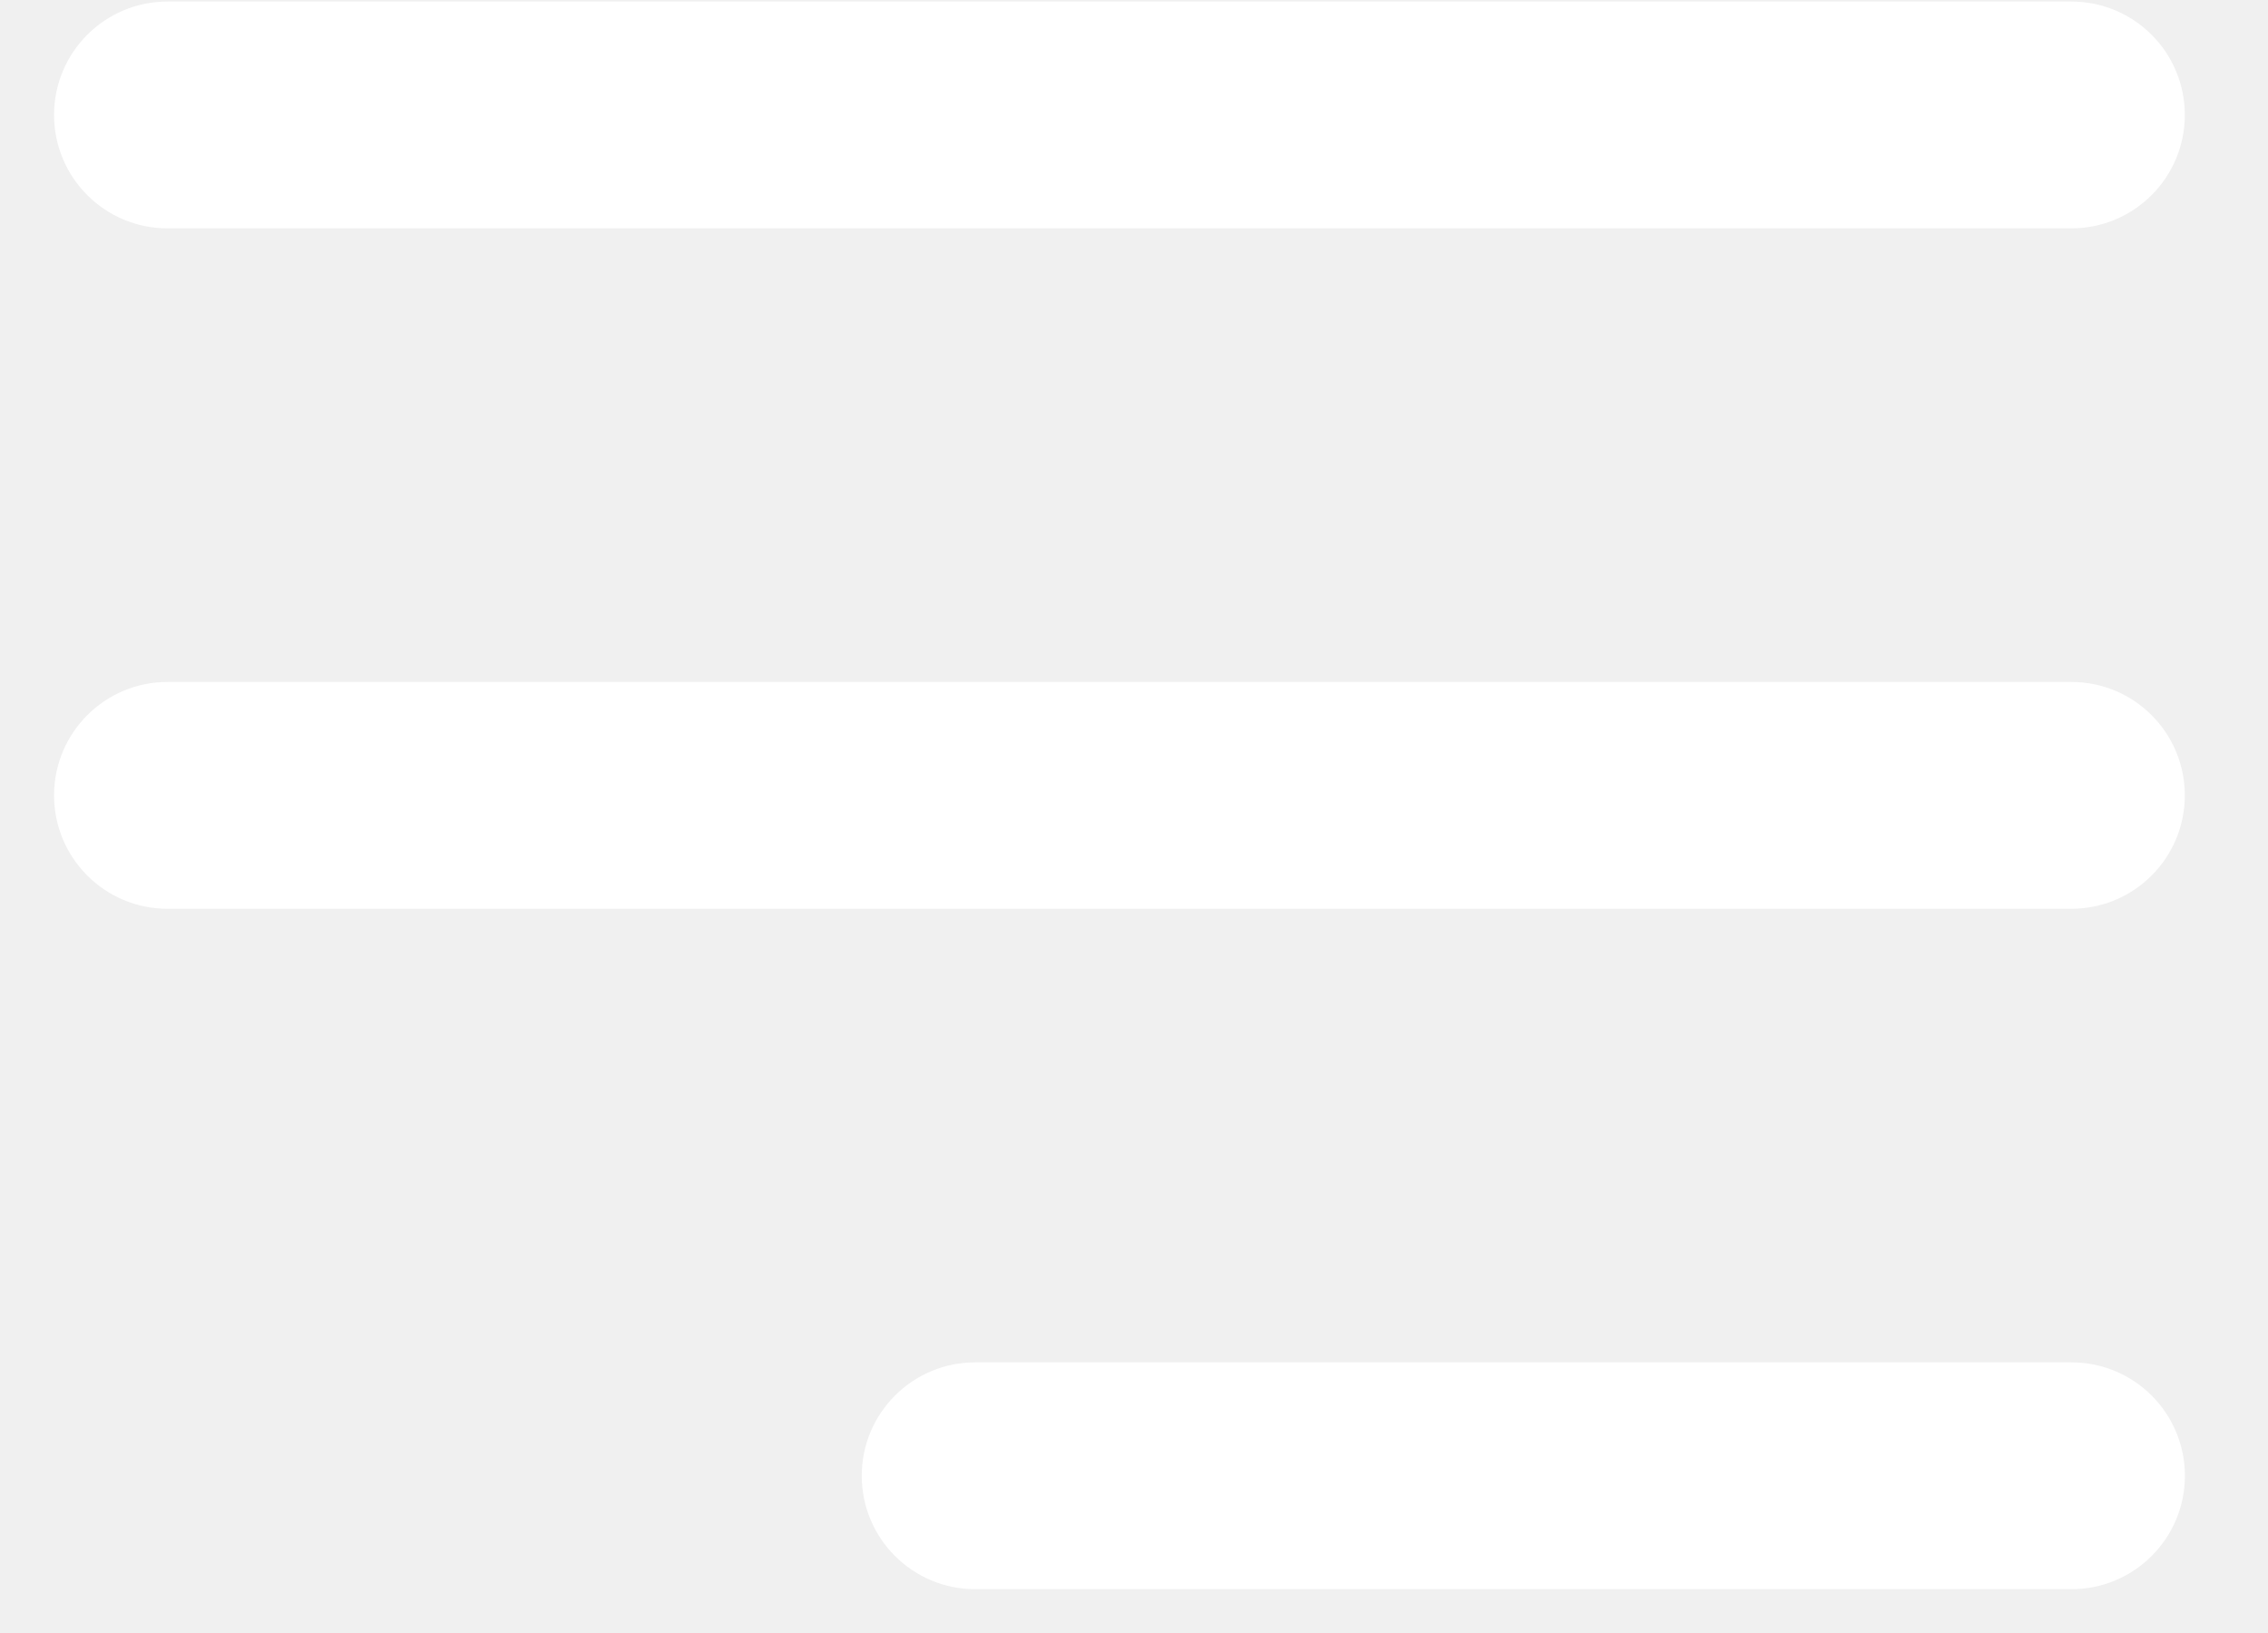
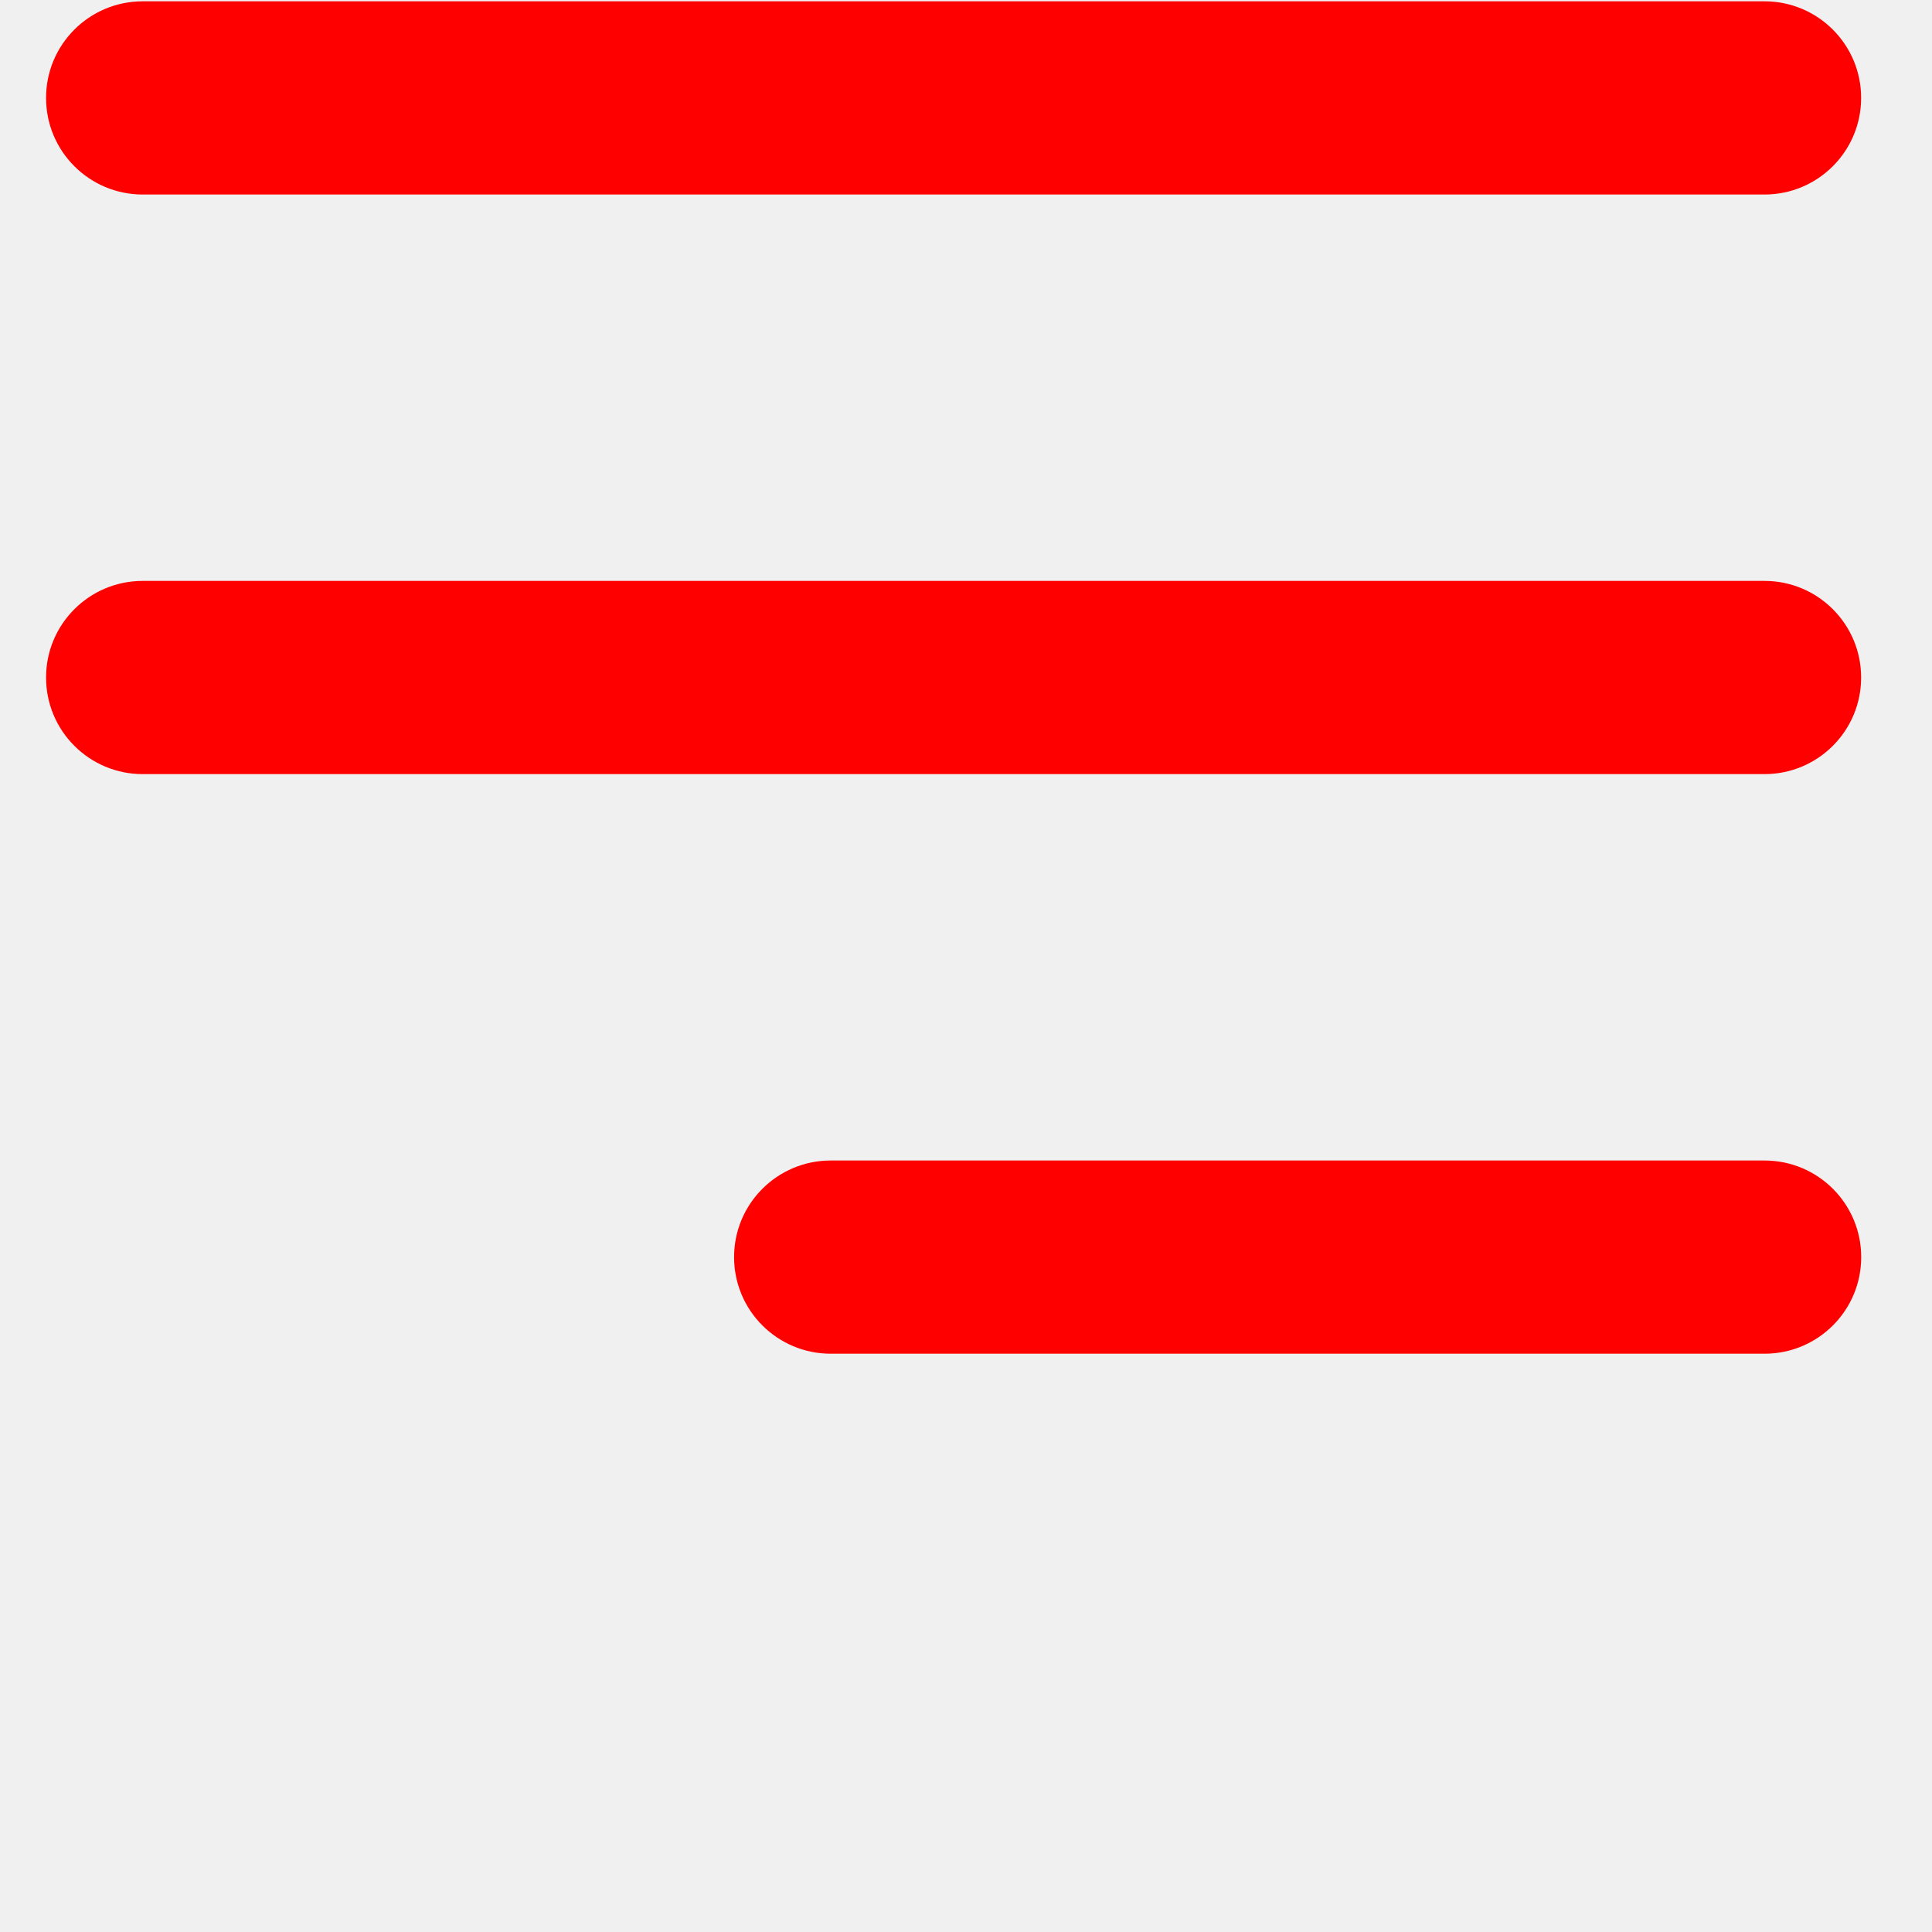
- <svg xmlns="http://www.w3.org/2000/svg" width="25" height="18" viewBox="0 0 25 18" fill="none">
-   <rect x="9.499" y="15.017" width="14.585" height="2.5" rx="1.25" fill="white" />
-   <rect x="0.596" y="7.517" width="23.487" height="2.5" rx="1.25" fill="white" />
-   <rect x="0.596" y="0.017" width="23.487" height="2.5" rx="1.25" fill="#fff" />
+ <svg xmlns="http://www.w3.org/2000/svg" width="25" height="25" viewBox="0 0 25 25" fill="none">
+   <rect x="9.499" y="15.017" width="14.585" height="2.5" rx="1.25" fill="red" />
+   <rect x="0.596" y="7.517" width="23.487" height="2.5" rx="1.25" fill="red" />
+   <rect x="0.596" y="0.017" width="23.487" height="2.5" rx="1.25" fill="red" />
</svg>
